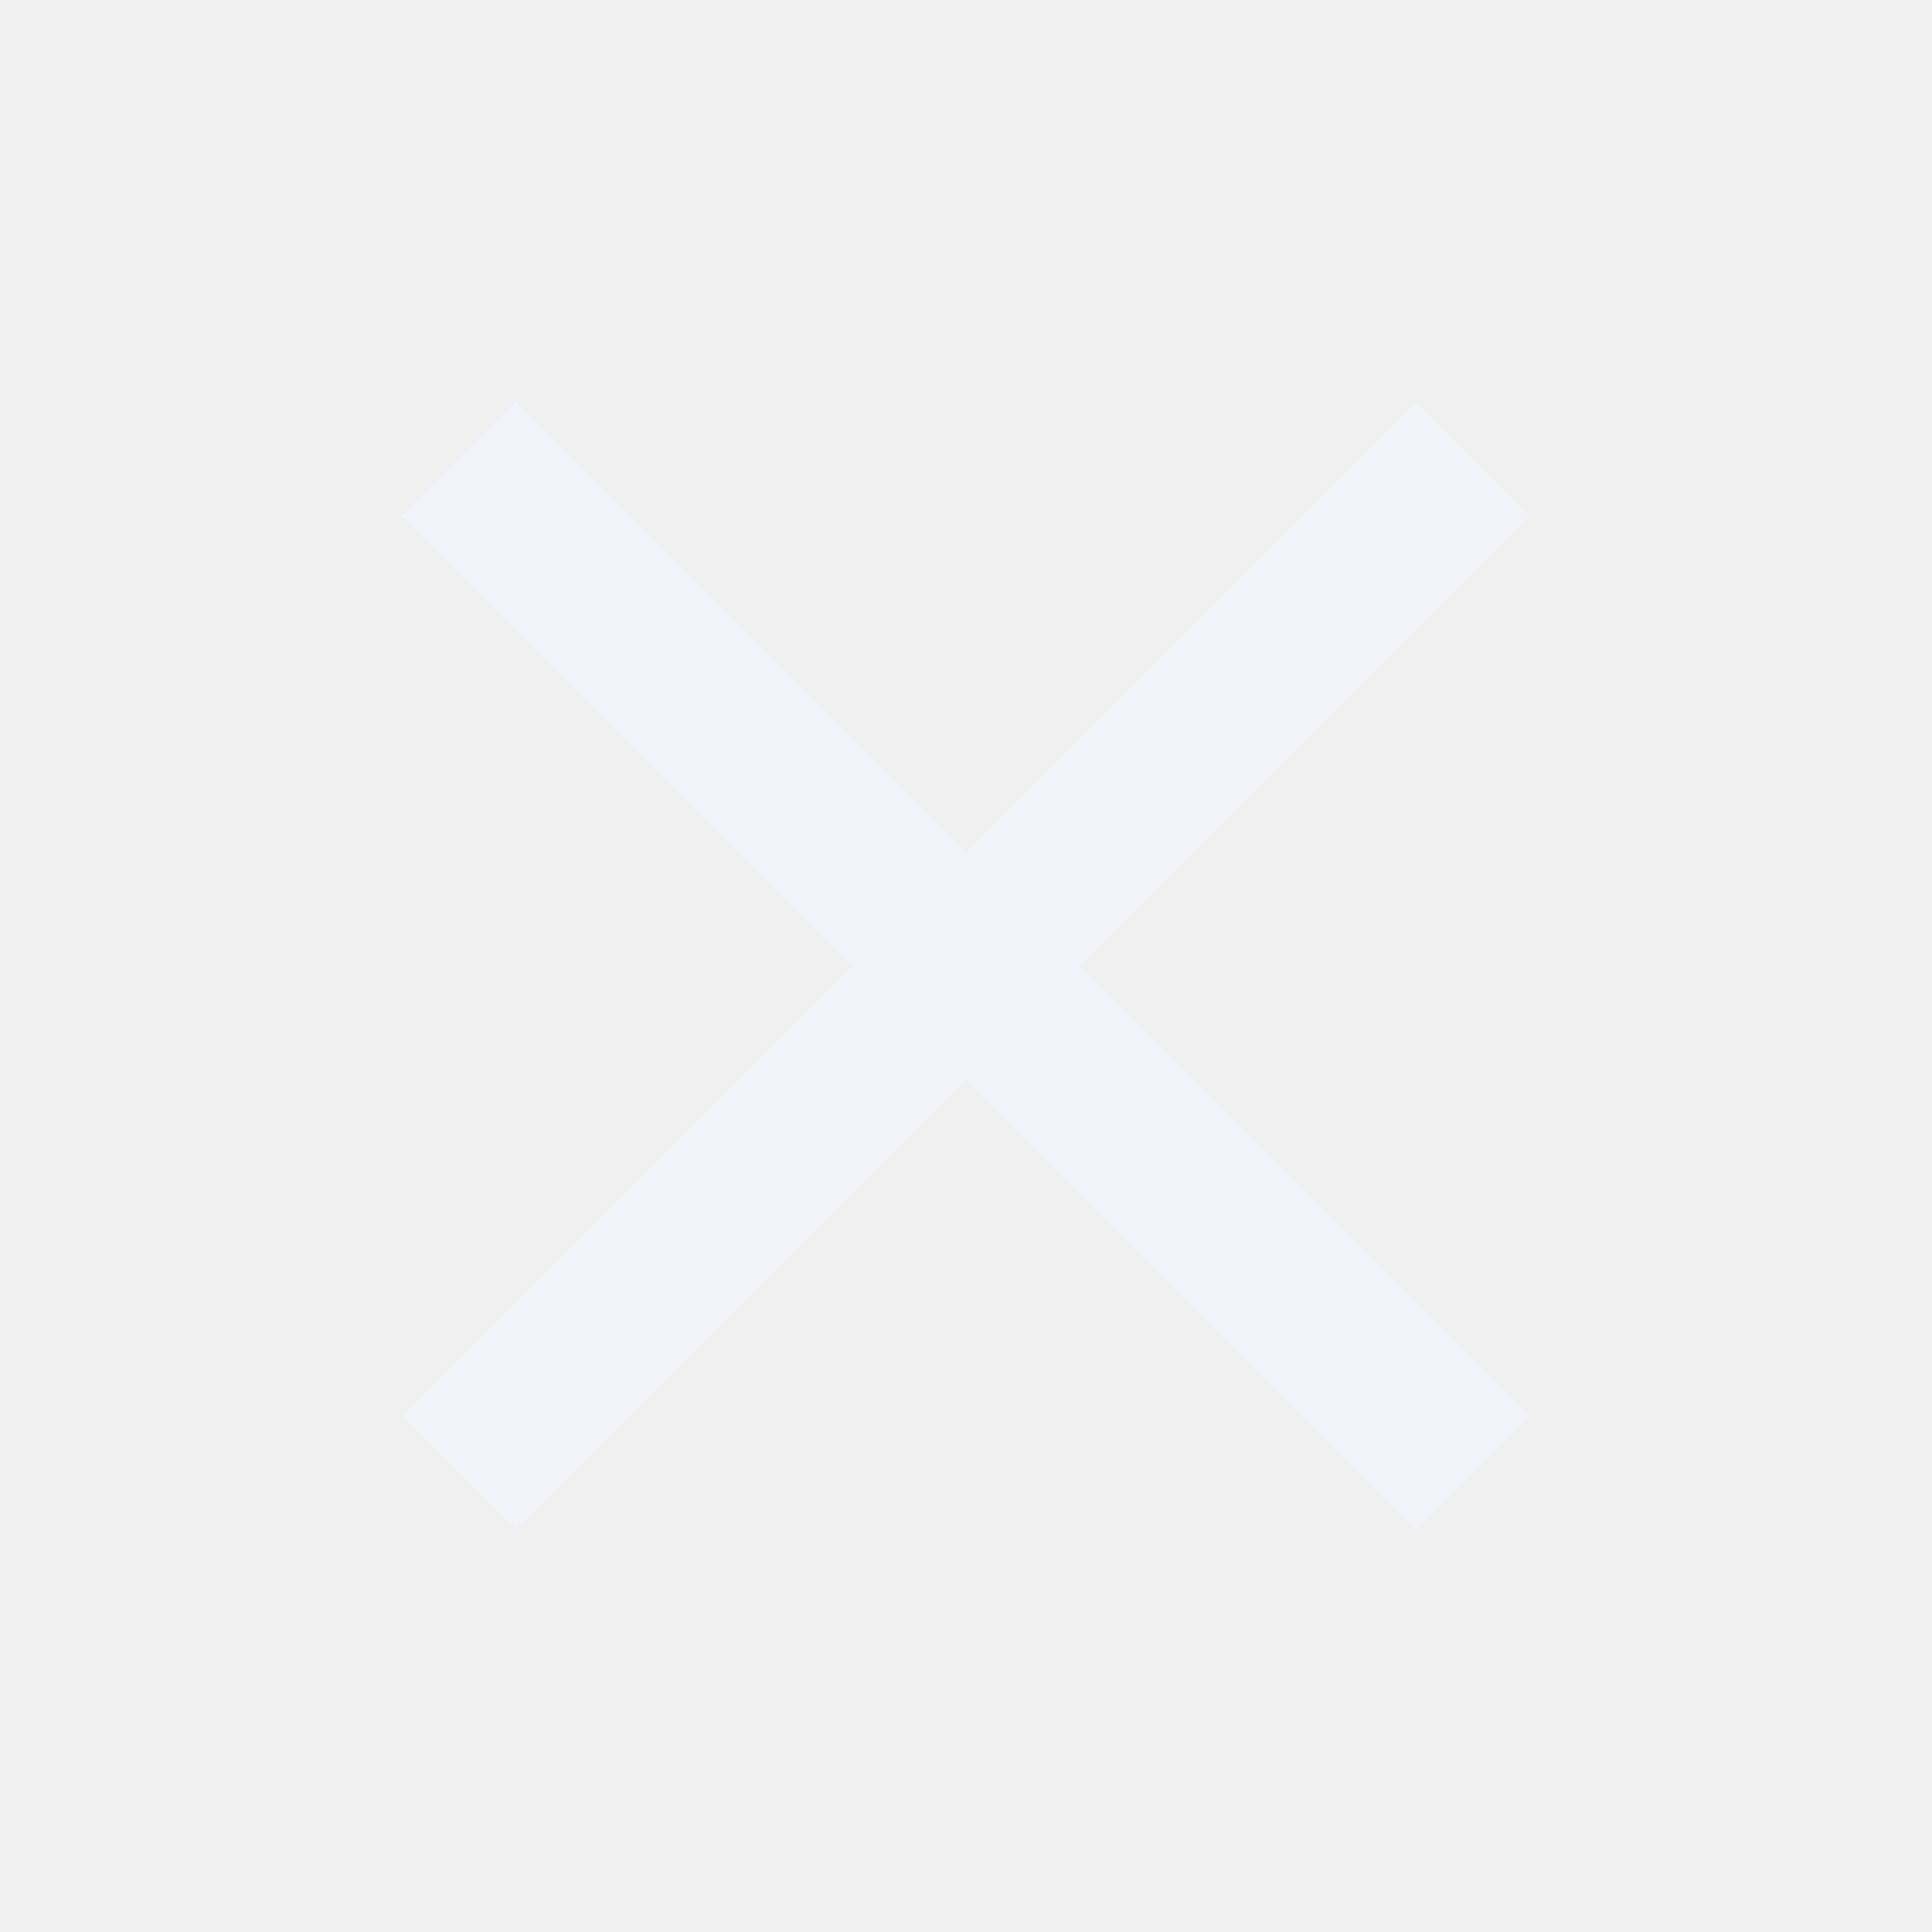
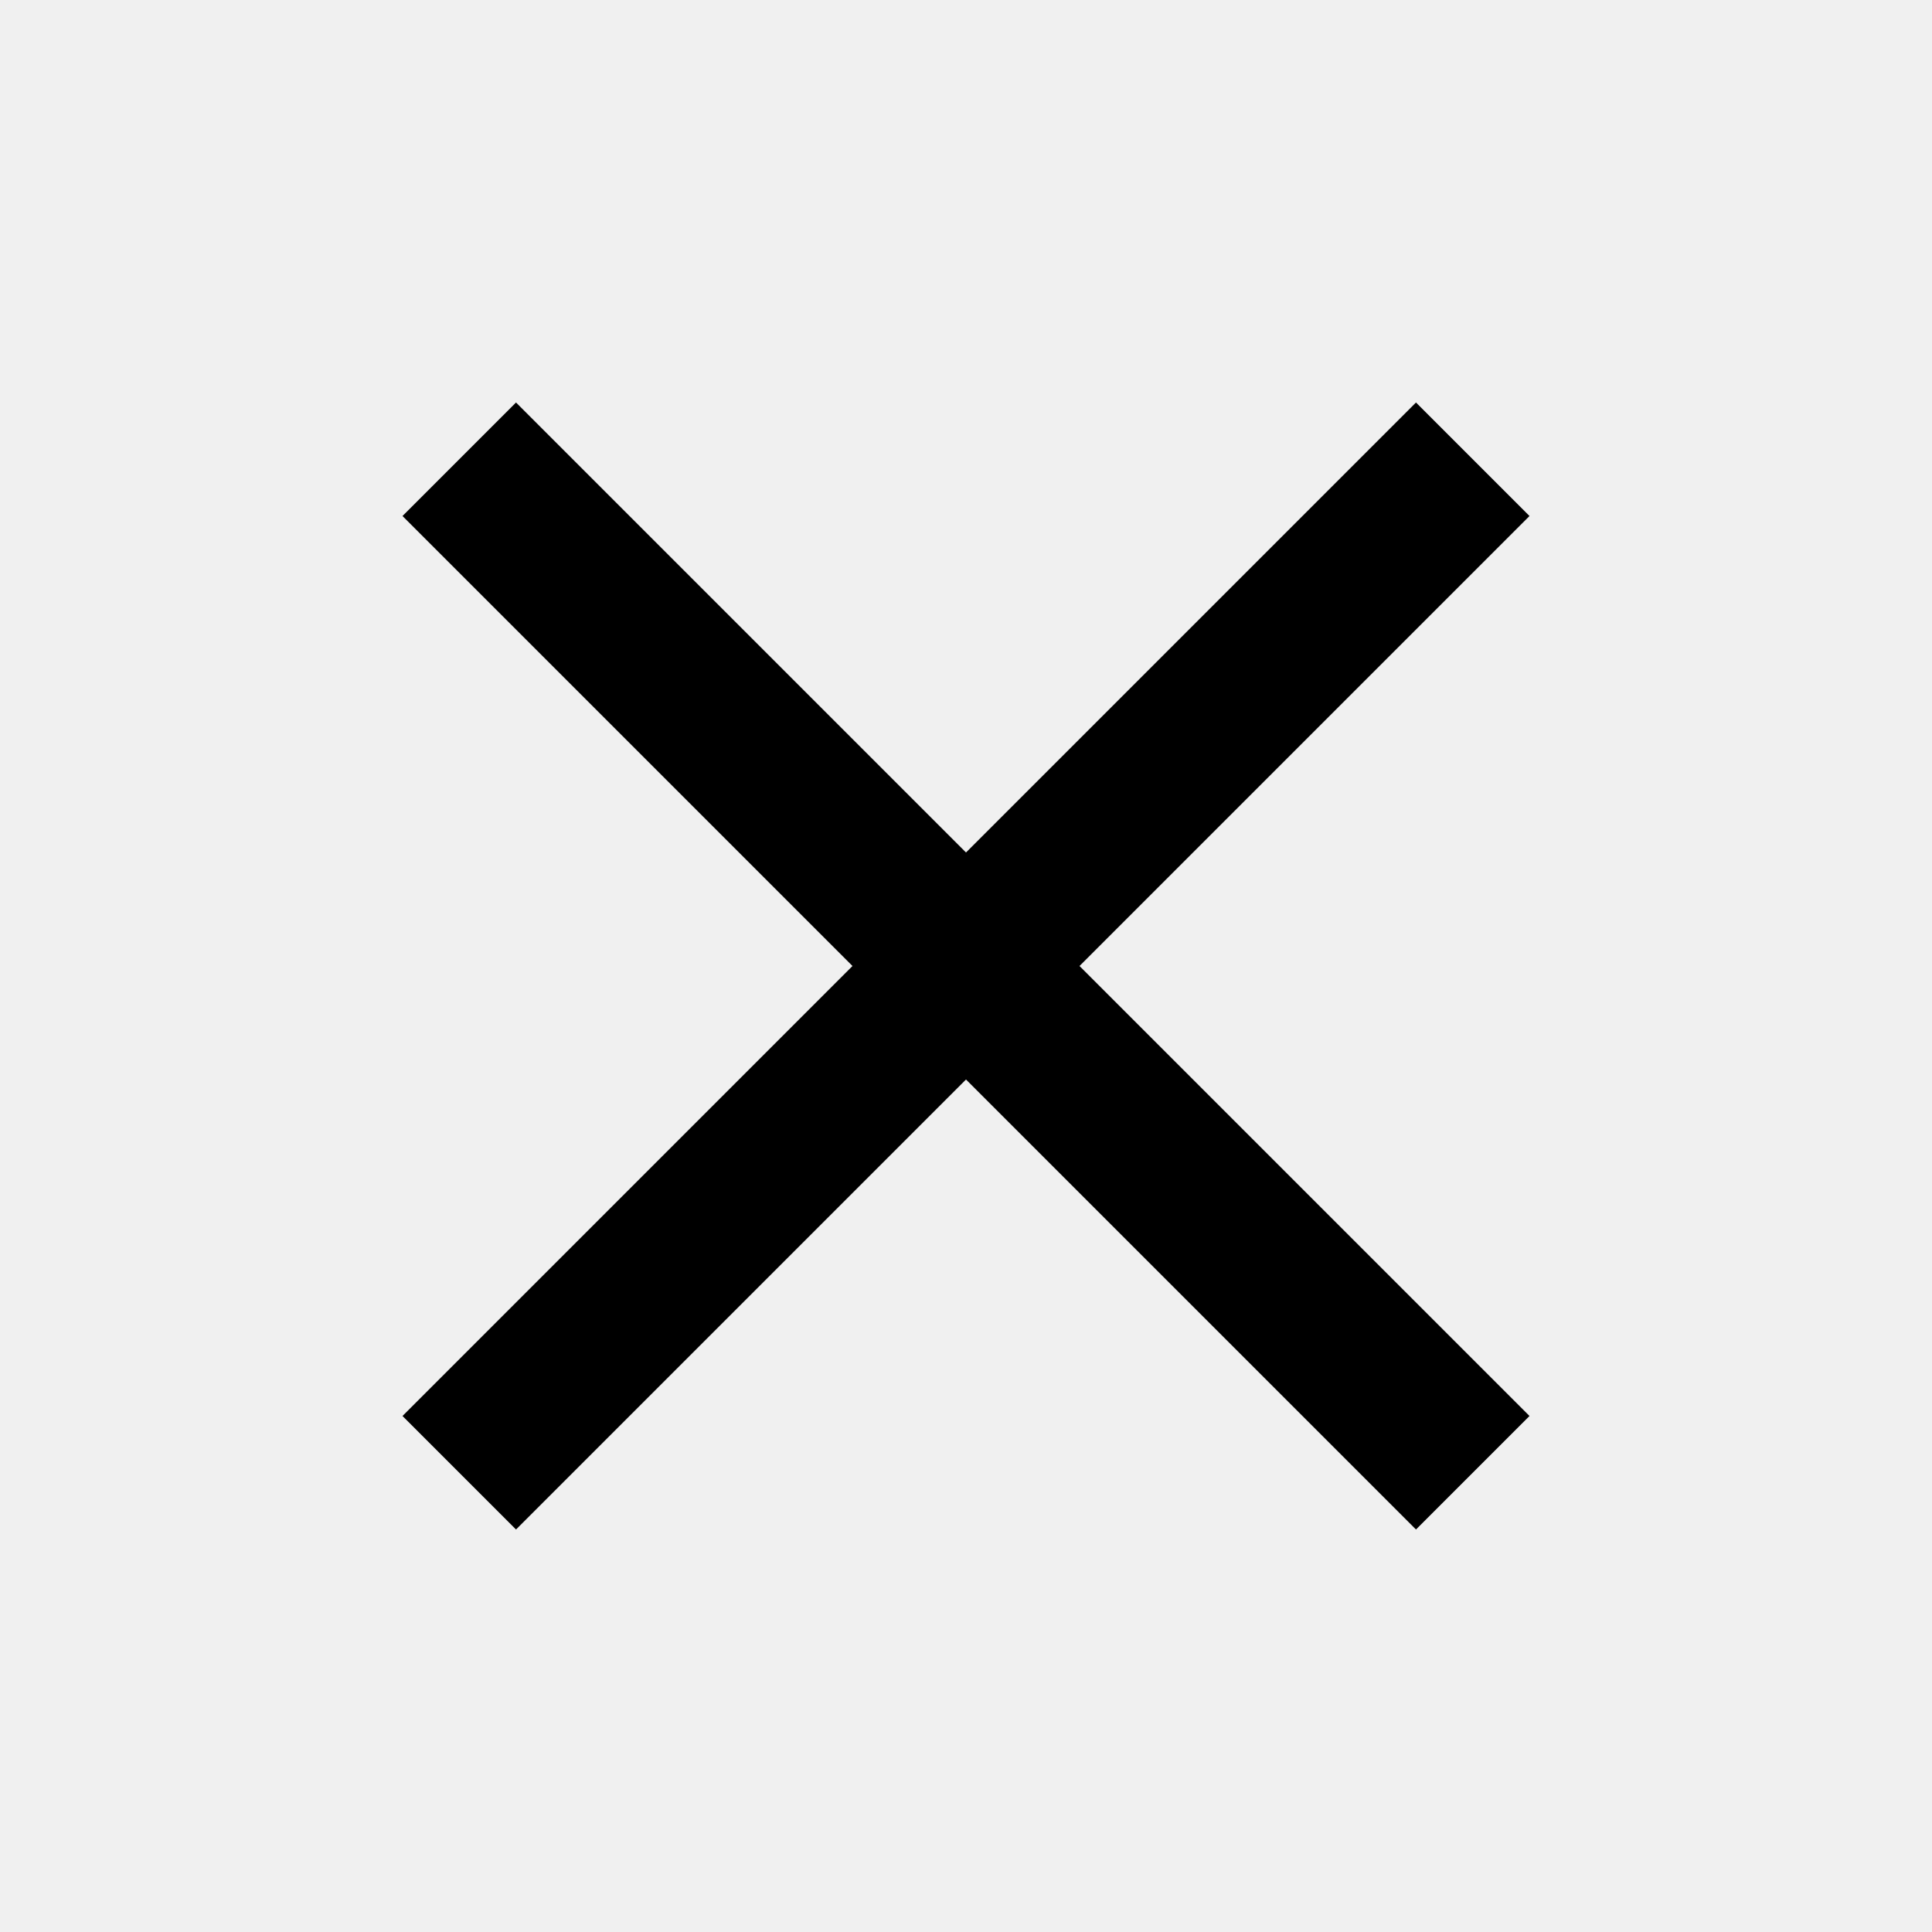
<svg xmlns="http://www.w3.org/2000/svg" width="48" height="48" viewBox="0 0 48 48" fill="none">
  <g clip-path="url(#clip0_343_222)">
-     <path d="M38 12.82L35.18 10L24 21.18L12.82 10L10 12.82L21.18 24L10 35.18L12.82 38L24 26.82L35.18 38L38 35.18L26.82 24L38 12.82Z" fill="#F2F3F9" />
+     <path d="M38 12.82L35.18 10L24 21.18L12.82 10L10 12.82L21.18 24L10 35.18L12.82 38L24 26.82L35.18 38L38 35.18L26.82 24L38 12.82Z" fill="currentColor" />
  </g>
  <defs>
    <clipPath id="clip0_343_222">
-       <rect width="48" height="48" fill="white" />
+       <rect width="48" height="48" fill="currentColor" />
    </clipPath>
  </defs>
</svg>
